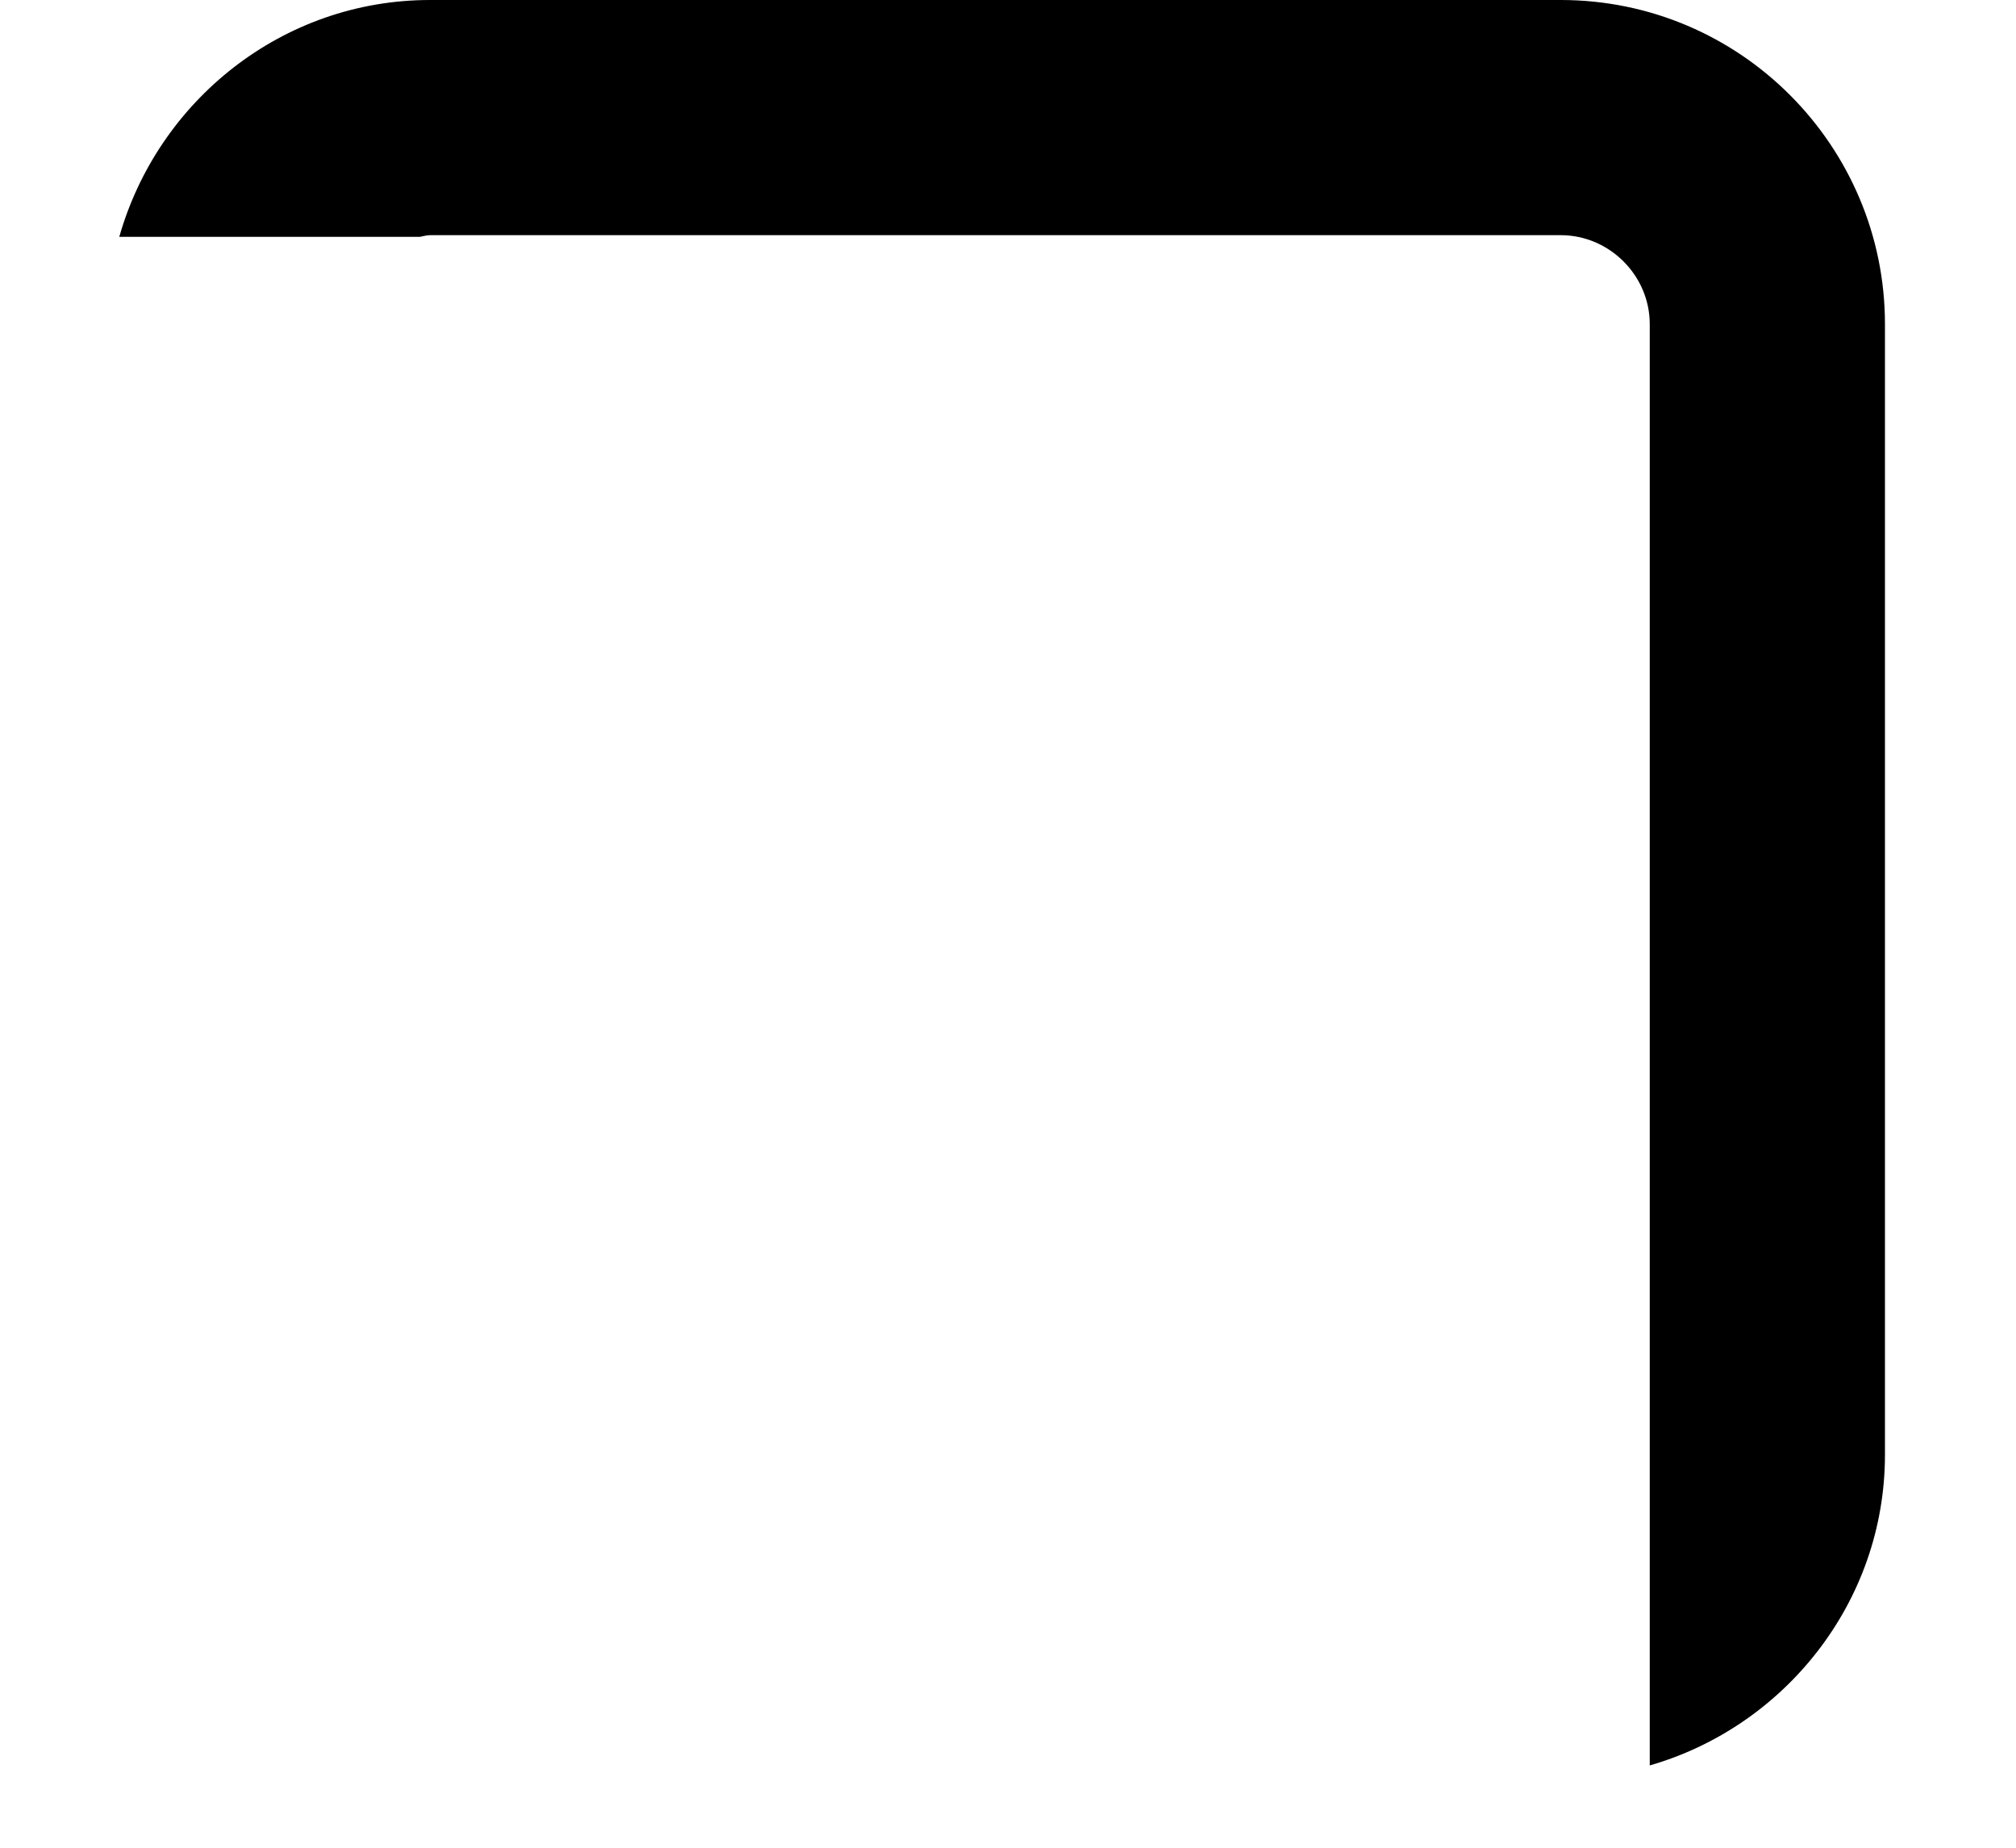
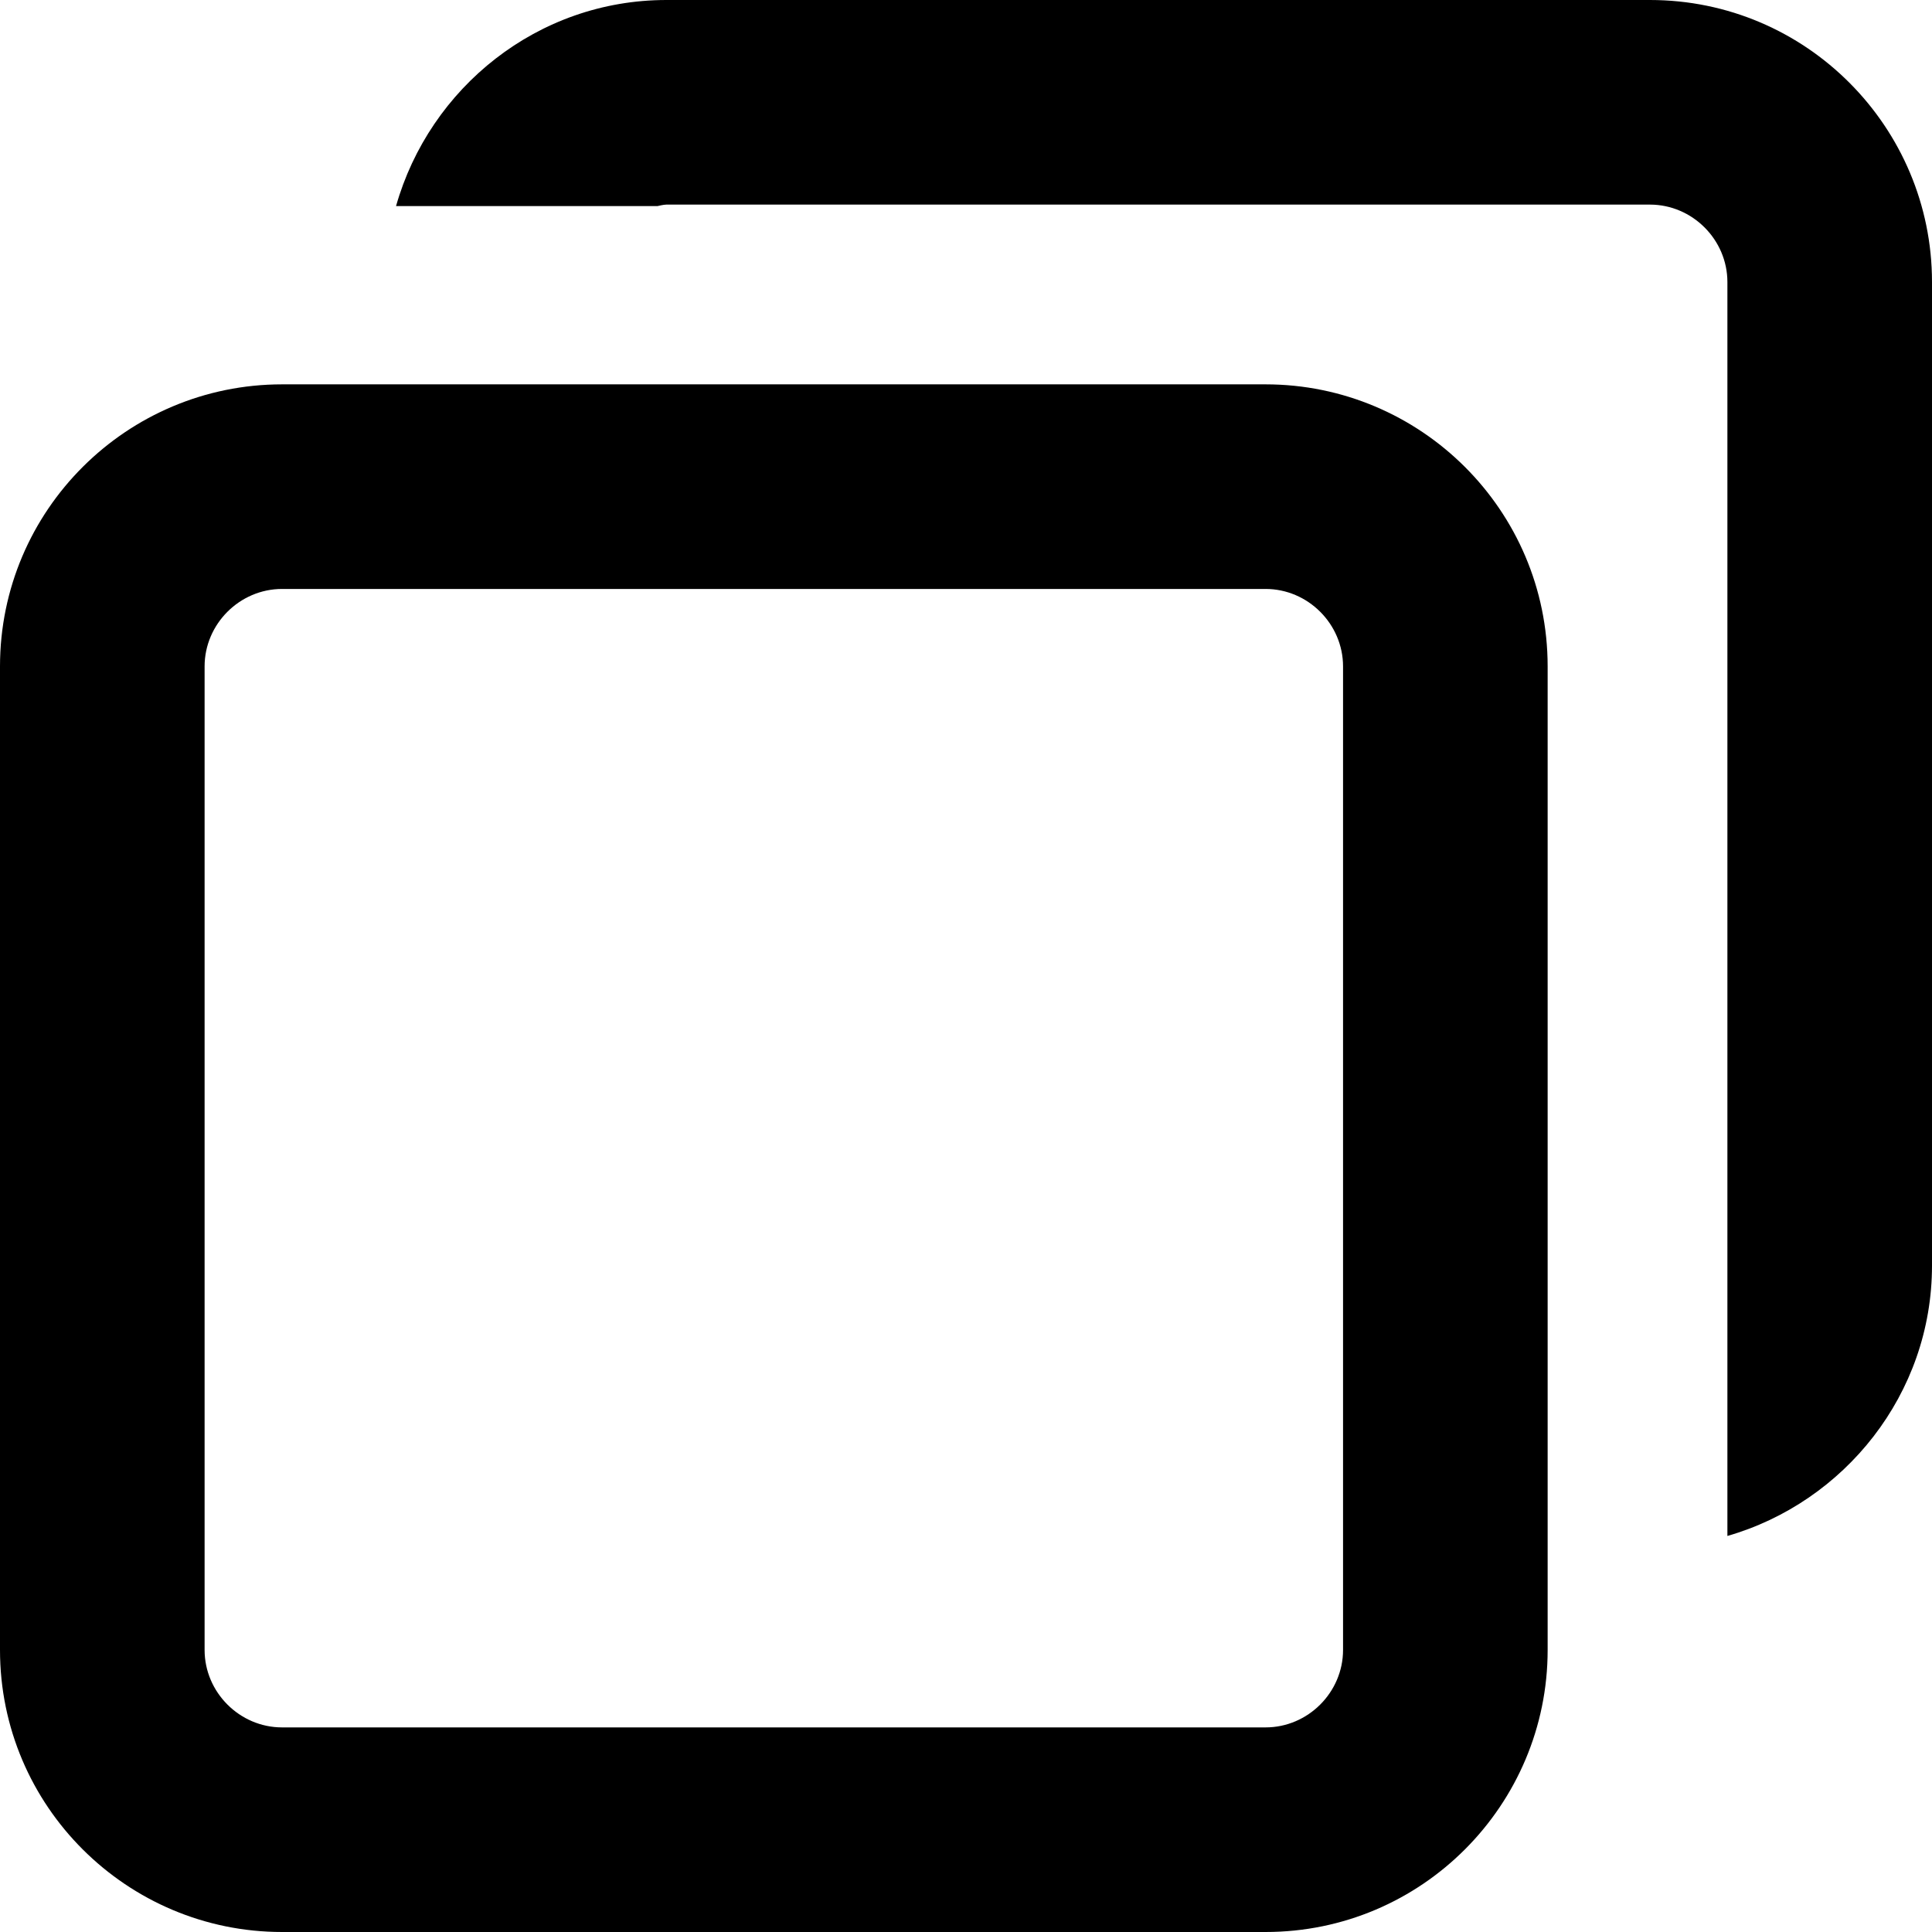
- <svg xmlns="http://www.w3.org/2000/svg" viewBox="2 0 12 11">
-   <path d="M11.29 0L4.56 0C3.68 0 2.94 0.6 2.71 1.41L4.5 1.41C4.5 1.41 4.54 1.4 4.56 1.4L11.29 1.4C11.58 1.4 11.82 1.64 11.82 1.93L11.82 10.51C12.62 10.28 13.22 9.54 13.22 8.66L13.22 1.93C13.22 0.87 12.36 0 11.29 0Z F1 M8.66 2.63L1.93 2.63C0.87 2.63 0 3.49 0 4.56L0 11.29C0 12.36 0.87 13.22 1.93 13.22L8.66 13.22C9.73 13.22 10.59 12.35 10.59 11.29L10.59 4.56C10.59 3.49 9.72 2.63 8.66 2.63ZM9.19 11.29C9.19 11.58 8.95 11.82 8.66 11.82L1.93 11.82C1.64 11.82 1.4 11.58 1.4 11.29L1.4 4.56C1.4 4.27 1.64 4.03 1.93 4.03L8.66 4.03C8.95 4.03 9.19 4.27 9.19 4.56L9.19 11.29L9.19 11.29Z" />
+ <svg xmlns="http://www.w3.org/2000/svg" viewBox="0 0 13.22 13.22">
+   <path d="M11.29 0L4.56 0C3.68 0 2.94 0.6 2.71 1.41L4.5 1.41C4.5 1.41 4.54 1.4 4.56 1.4L11.29 1.4C11.58 1.4 11.82 1.64 11.82 1.93L11.82 10.51C12.62 10.28 13.22 9.54 13.22 8.66L13.22 1.93C13.22 0.87 12.36 0 11.29 0ZM8.66 2.63L1.93 2.63C0.87 2.63 0 3.49 0 4.56L0 11.29C0 12.36 0.87 13.22 1.93 13.22L8.66 13.22C9.73 13.22 10.59 12.35 10.59 11.29L10.59 4.56C10.59 3.49 9.72 2.63 8.66 2.63ZM9.19 11.29C9.19 11.58 8.95 11.82 8.66 11.82L1.93 11.82C1.64 11.82 1.4 11.58 1.4 11.29L1.4 4.56C1.4 4.27 1.64 4.03 1.93 4.03L8.66 4.03C8.95 4.03 9.19 4.27 9.19 4.56L9.19 11.29L9.19 11.29Z" />
</svg>
